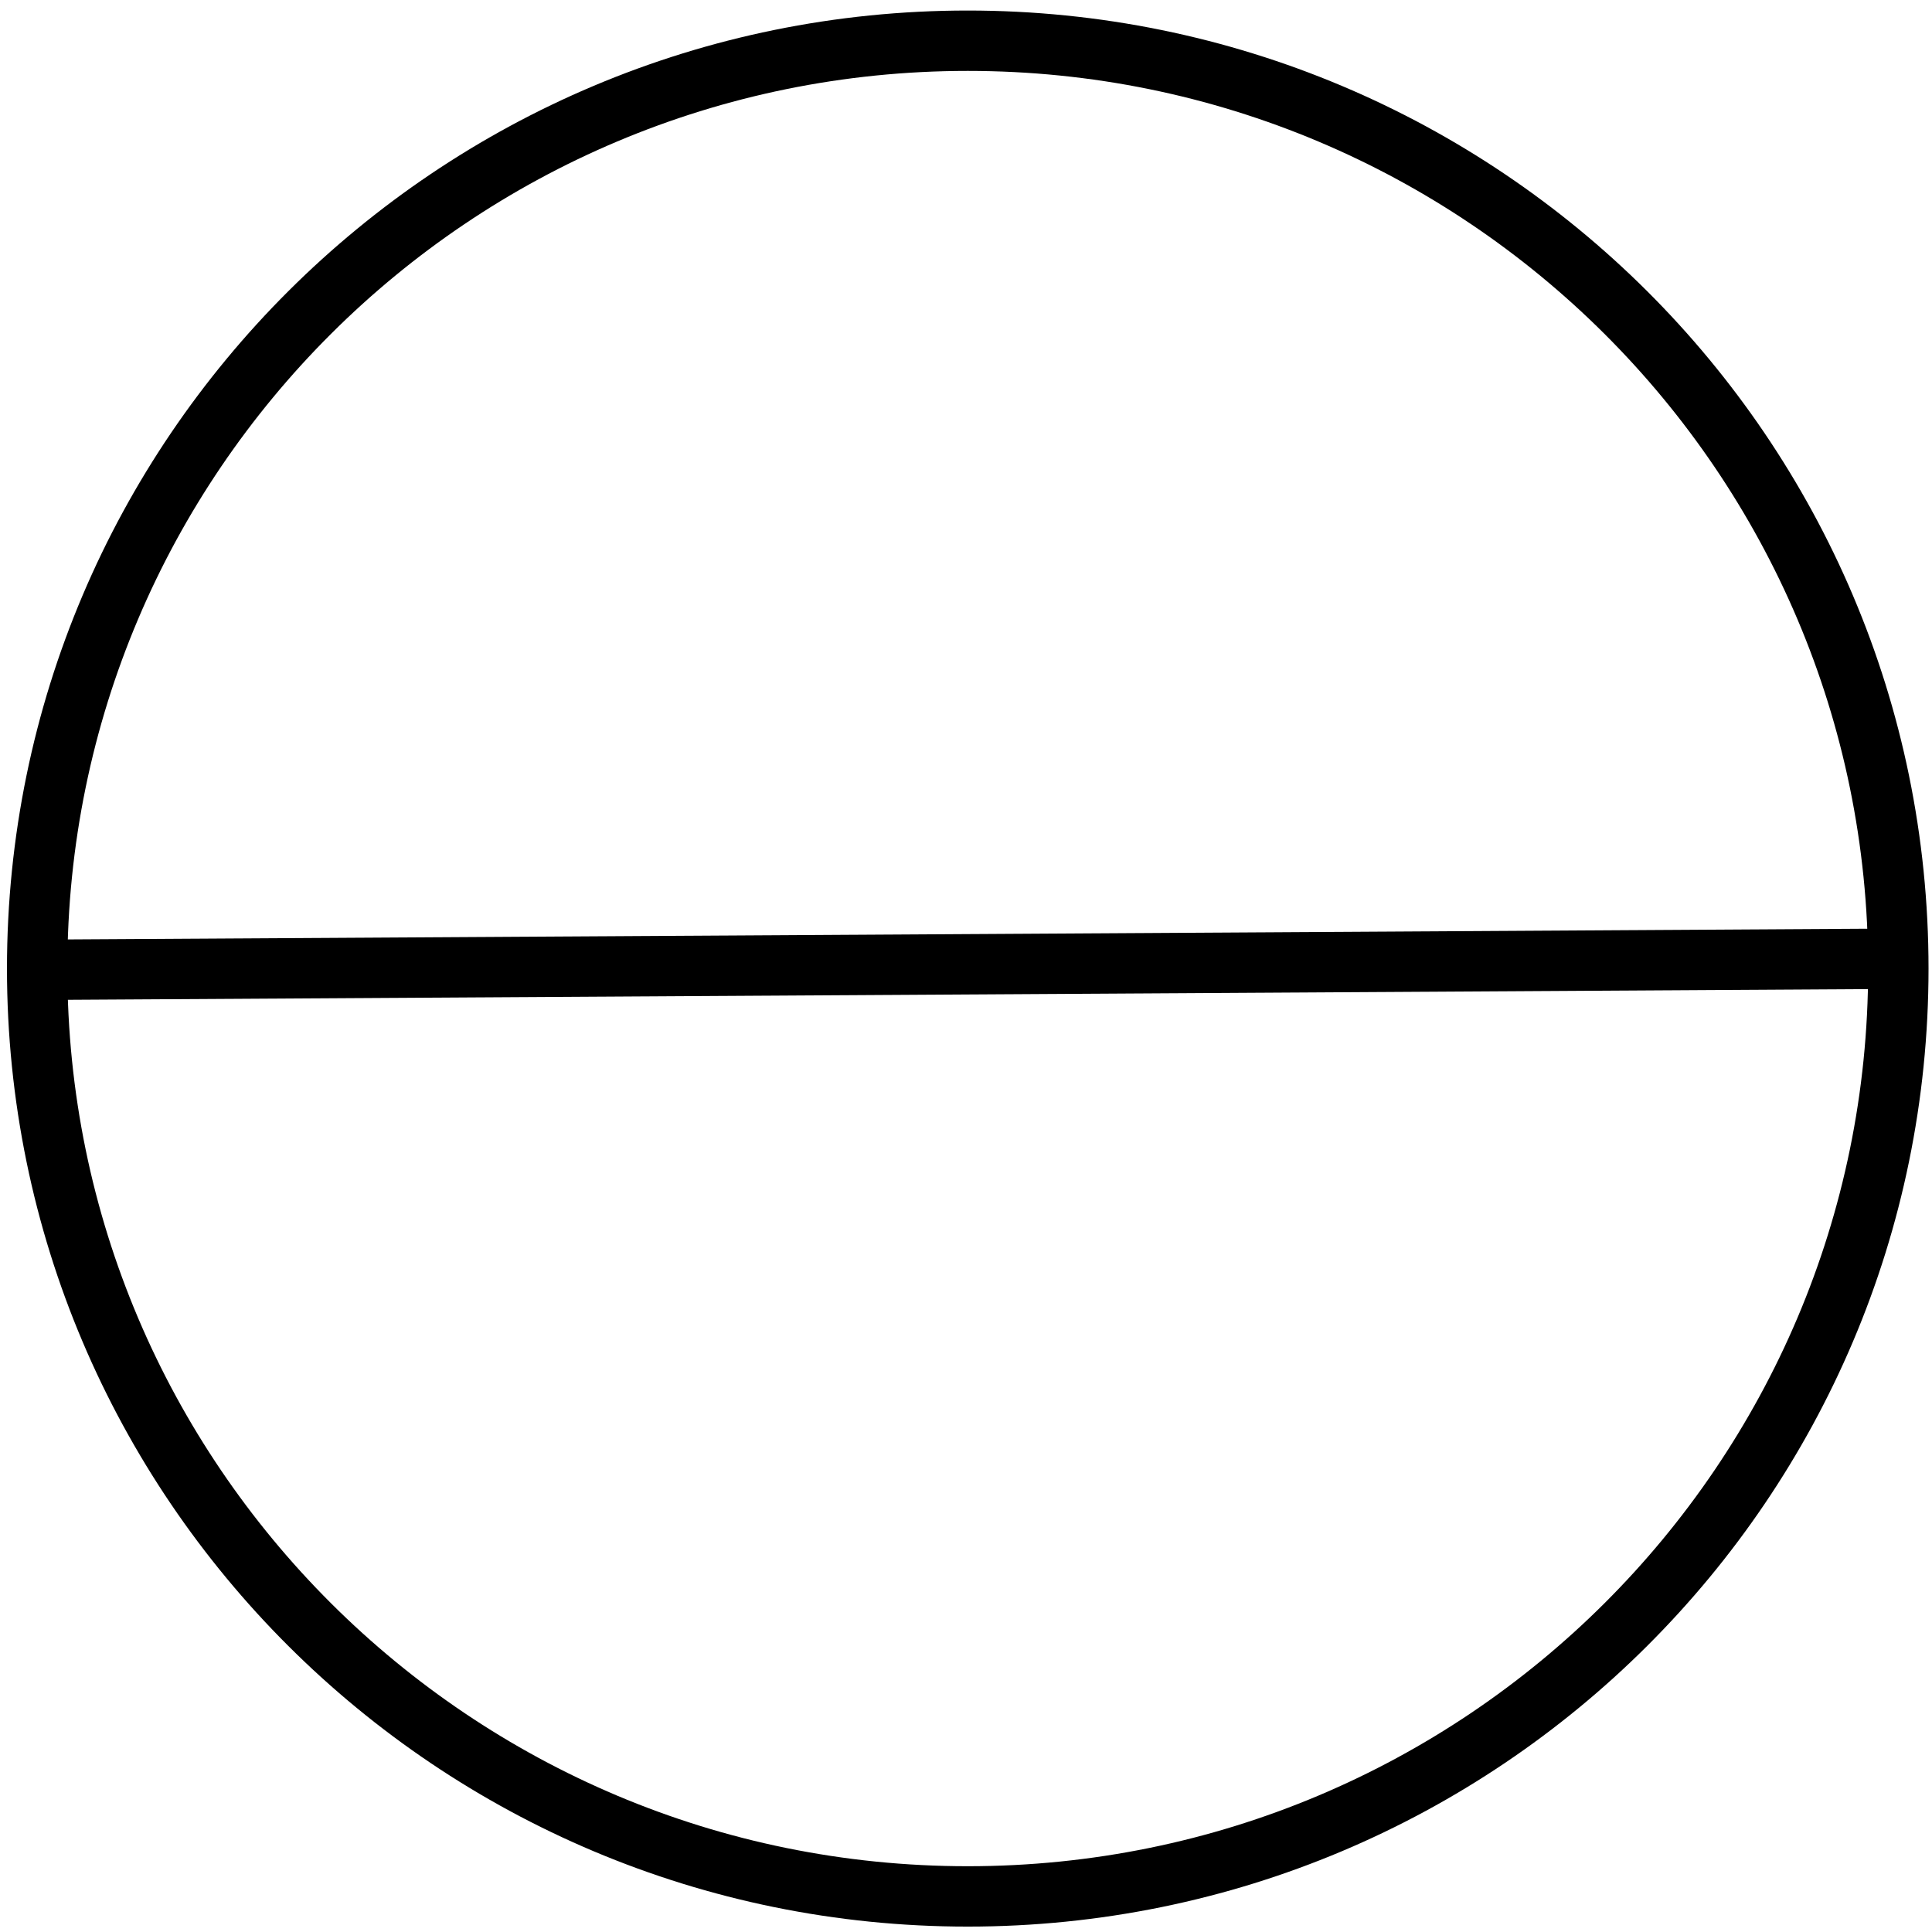
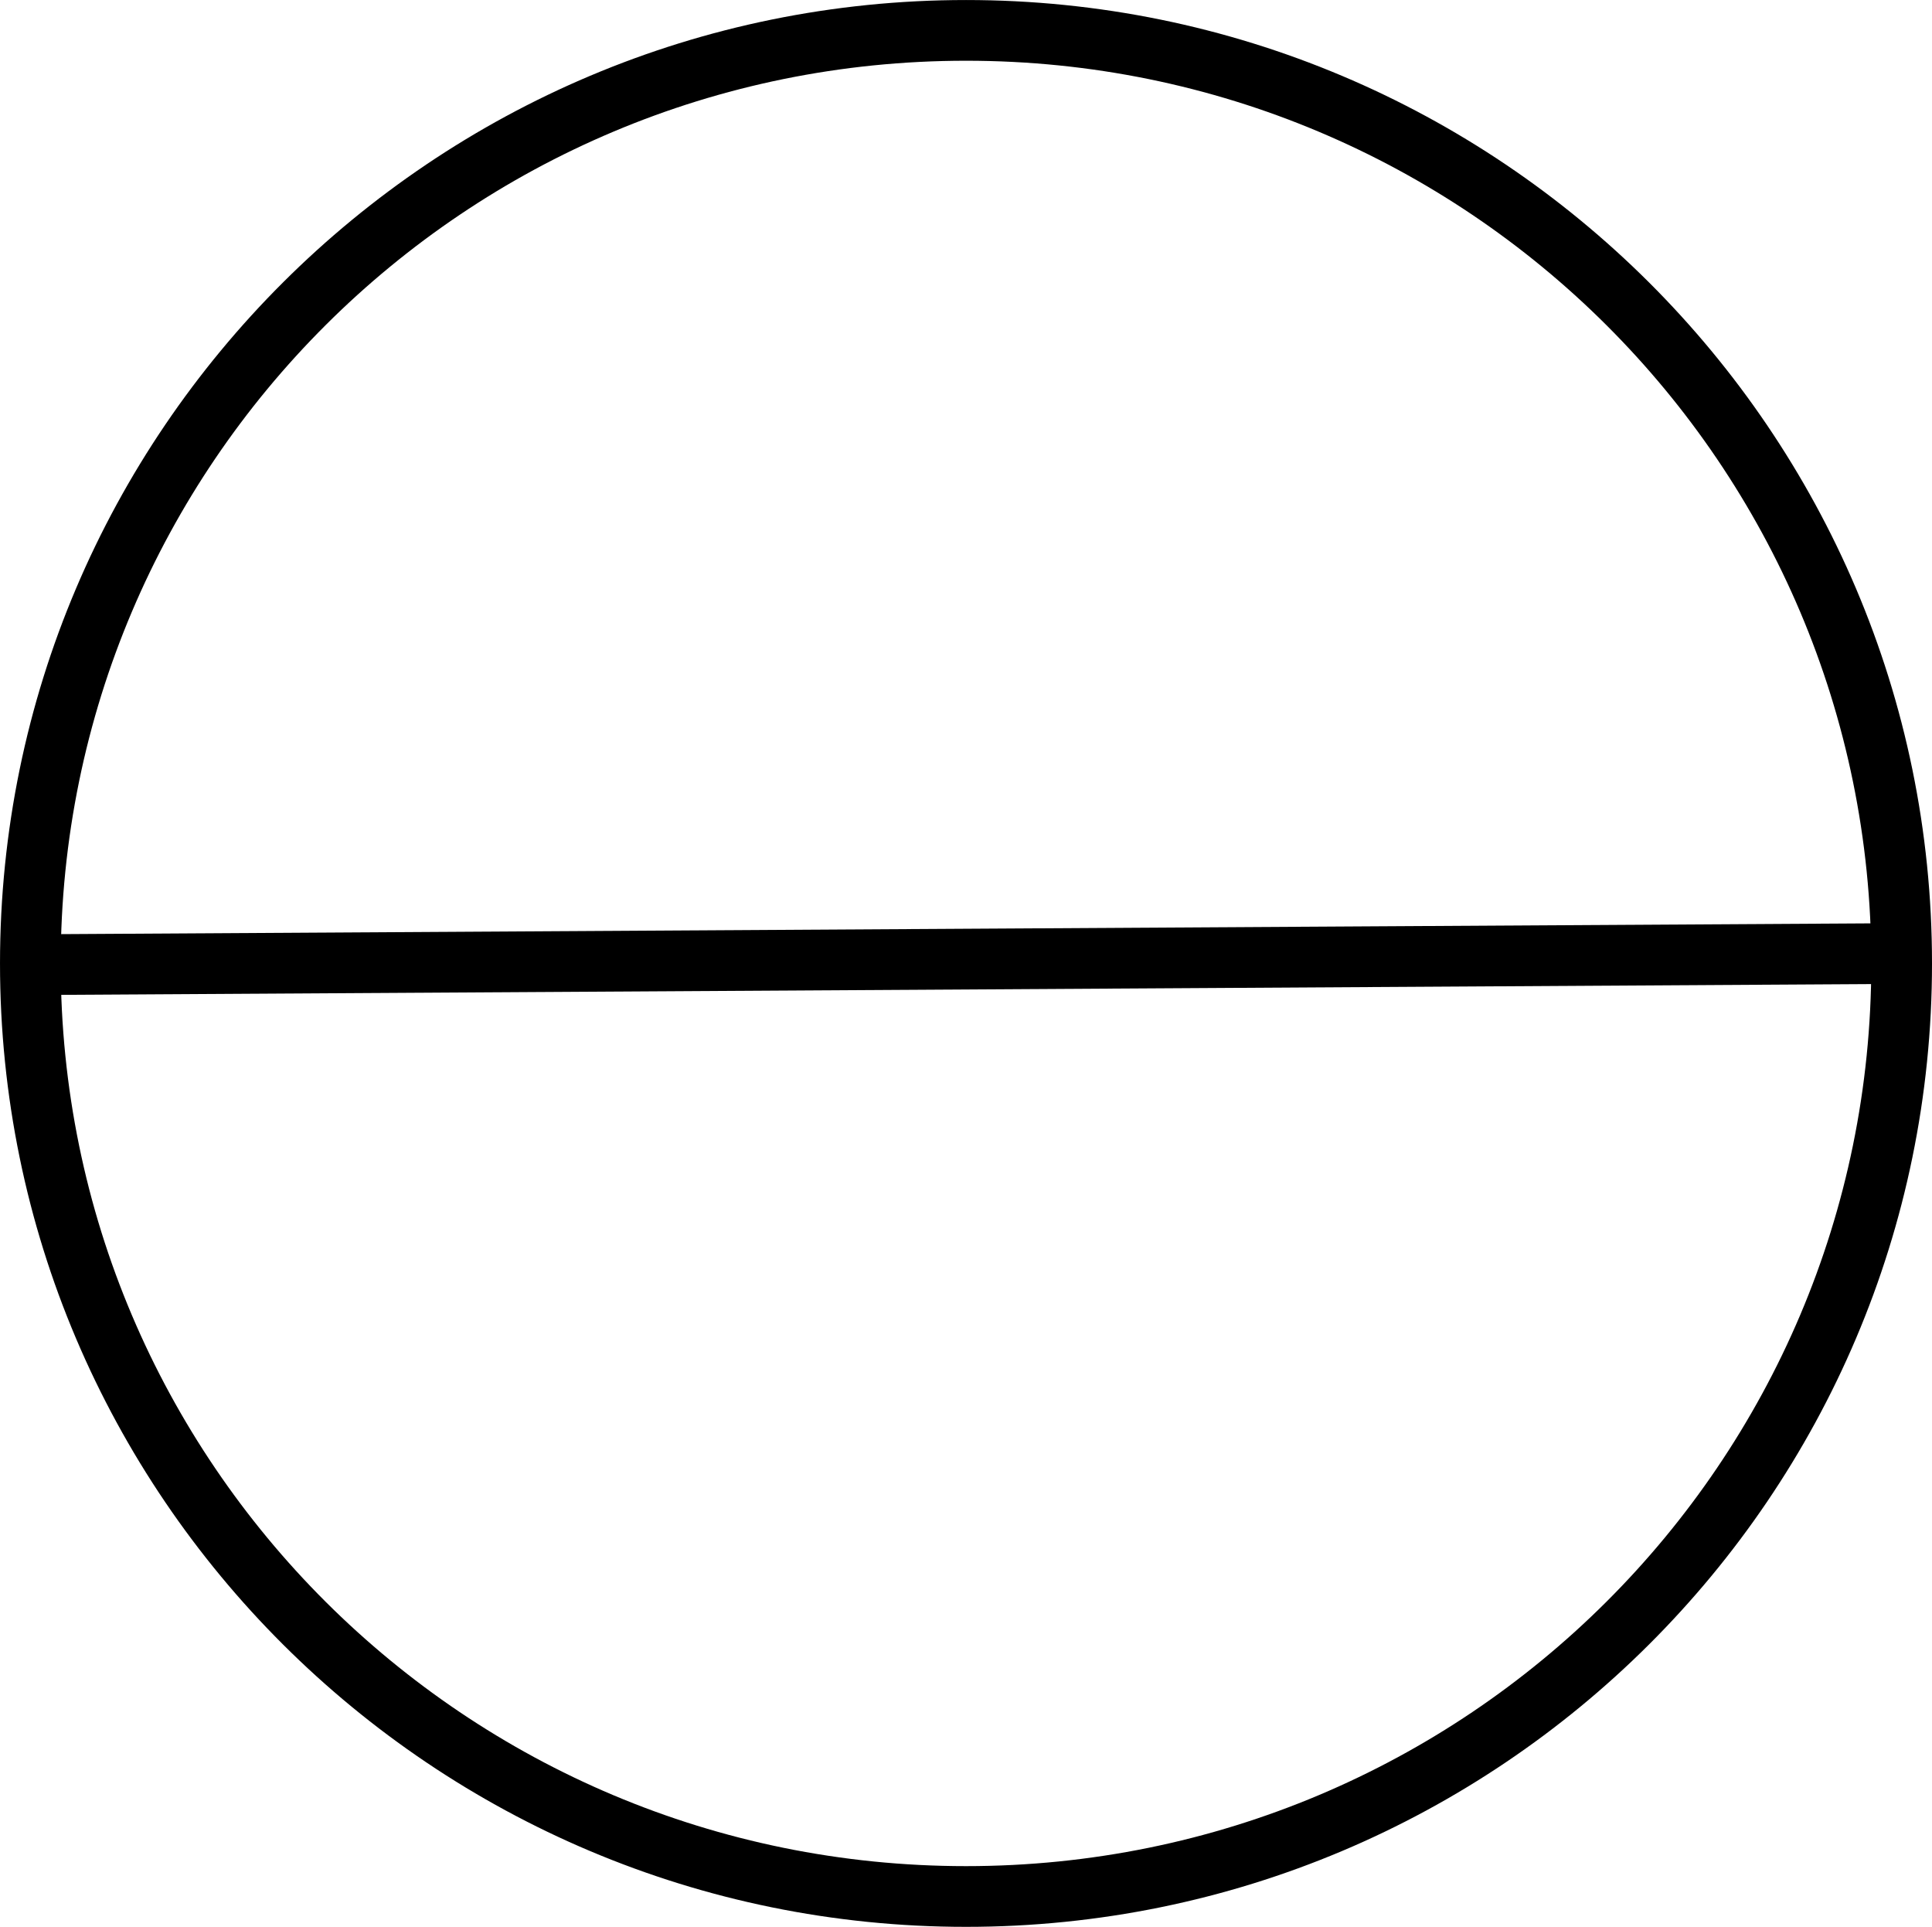
- <svg xmlns="http://www.w3.org/2000/svg" width="64" height="64" viewBox="0 0 64 64" version="1.1" id="svg5">
+ <svg xmlns="http://www.w3.org/2000/svg" width="63.654" height="63.472" viewBox="0 0 63.654 63.472" version="1.1" id="svg5">
  <defs id="defs2" />
-   <g id="layer1">
-     <ellipse style="fill:#ececec;fill-opacity:0;stroke:#000000;stroke-width:2;stroke-dasharray:none" id="path352" cx="32.058" cy="32.085" rx="30.827" ry="30.736" />
-     <path style="fill:#ececec;fill-opacity:0;stroke:#000000;stroke-width:2;stroke-dasharray:none" d="M 1.024,32.127 63.078,31.758" id="path1182" />
+   <g id="layer1" transform="translate(-0.2307854,-0.3492374)">
+     <g id="path1182" style="opacity:1">
+       <path id="path2" style="baseline-shift:baseline;display:inline;overflow:visible;vector-effect:none;enable-background:accumulate;stop-color:#000000;stop-opacity:1" d="m 63.072,30.758 -62.055,0.369 0.012,2 62.055,-0.369 z M 1.024,32.127 63.078,31.758 M 32.059,0.35 c -17.564,0 -31.828,14.219 -31.828,31.736 0,17.517 14.264,31.734 31.828,31.734 17.564,0 31.826,-14.217 31.826,-31.734 0,-17.517 -14.262,-31.736 -31.826,-31.736 z m 0,2 c 16.486,0 29.826,13.303 29.826,29.736 0,16.433 -13.34,29.734 -29.826,29.734 -16.486,0 -29.828,-13.301 -29.828,-29.734 0,-16.433 13.342,-29.736 29.828,-29.736 z" />
+     </g>
  </g>
</svg>
